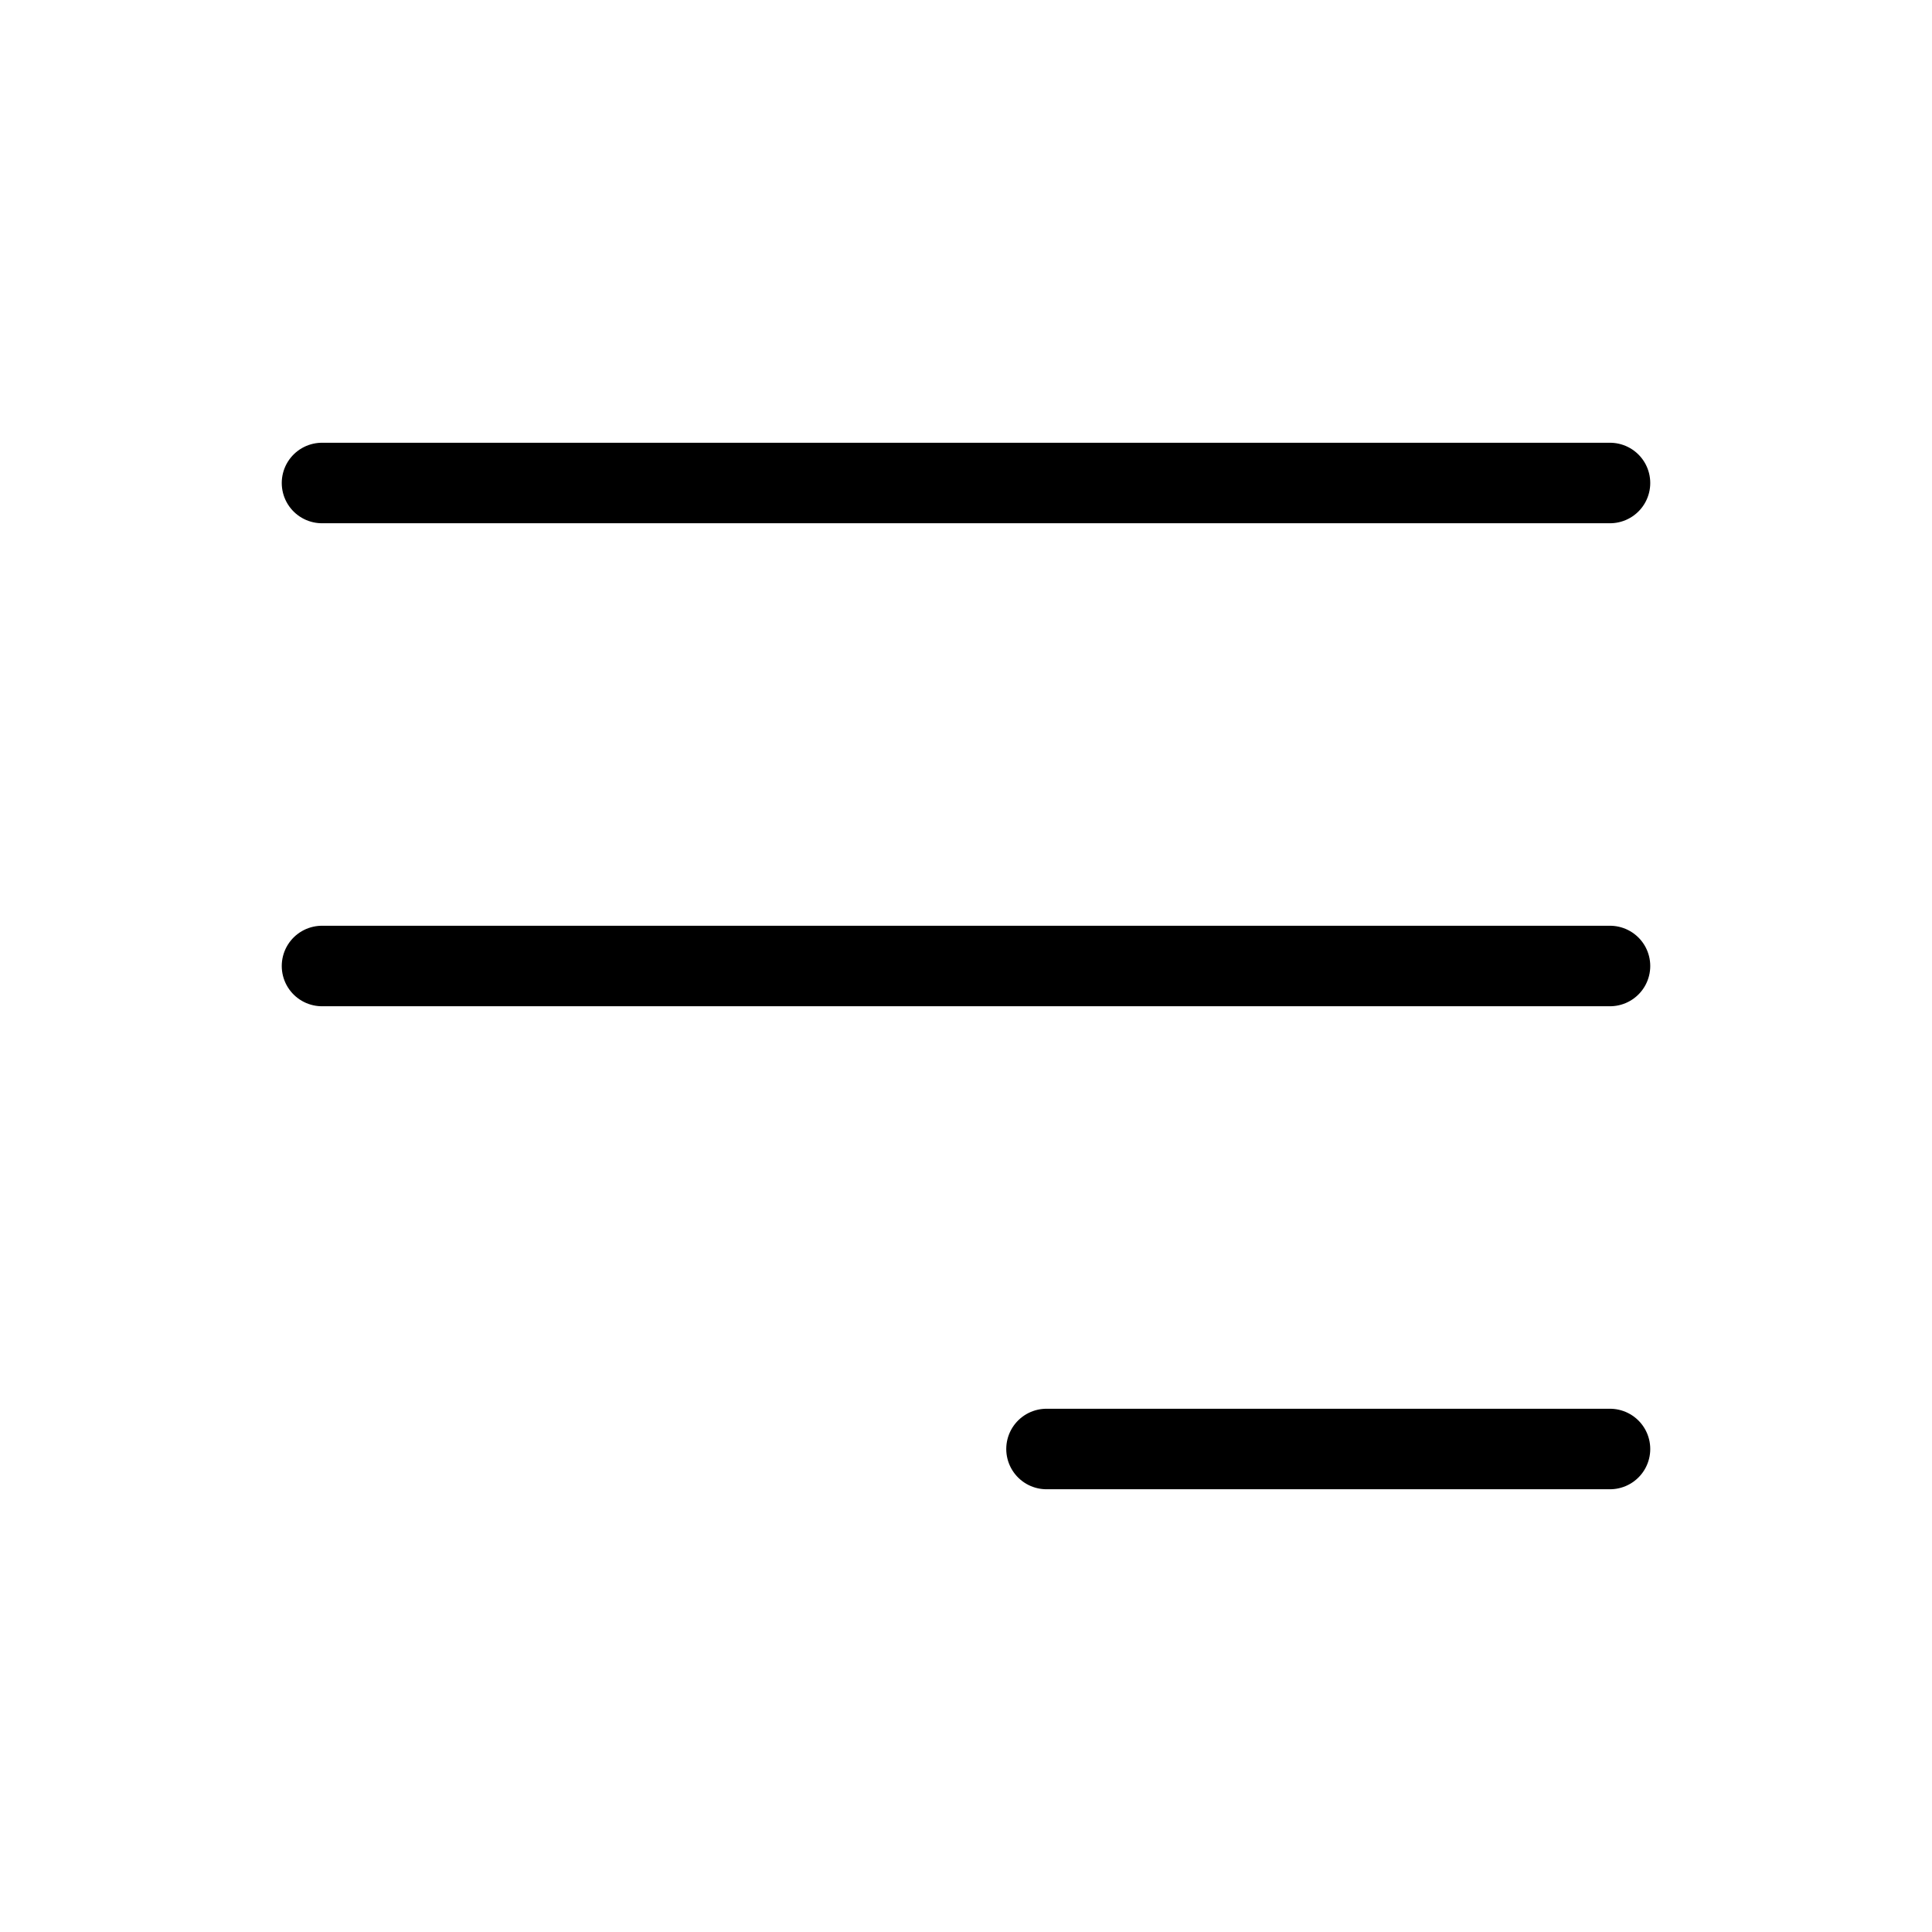
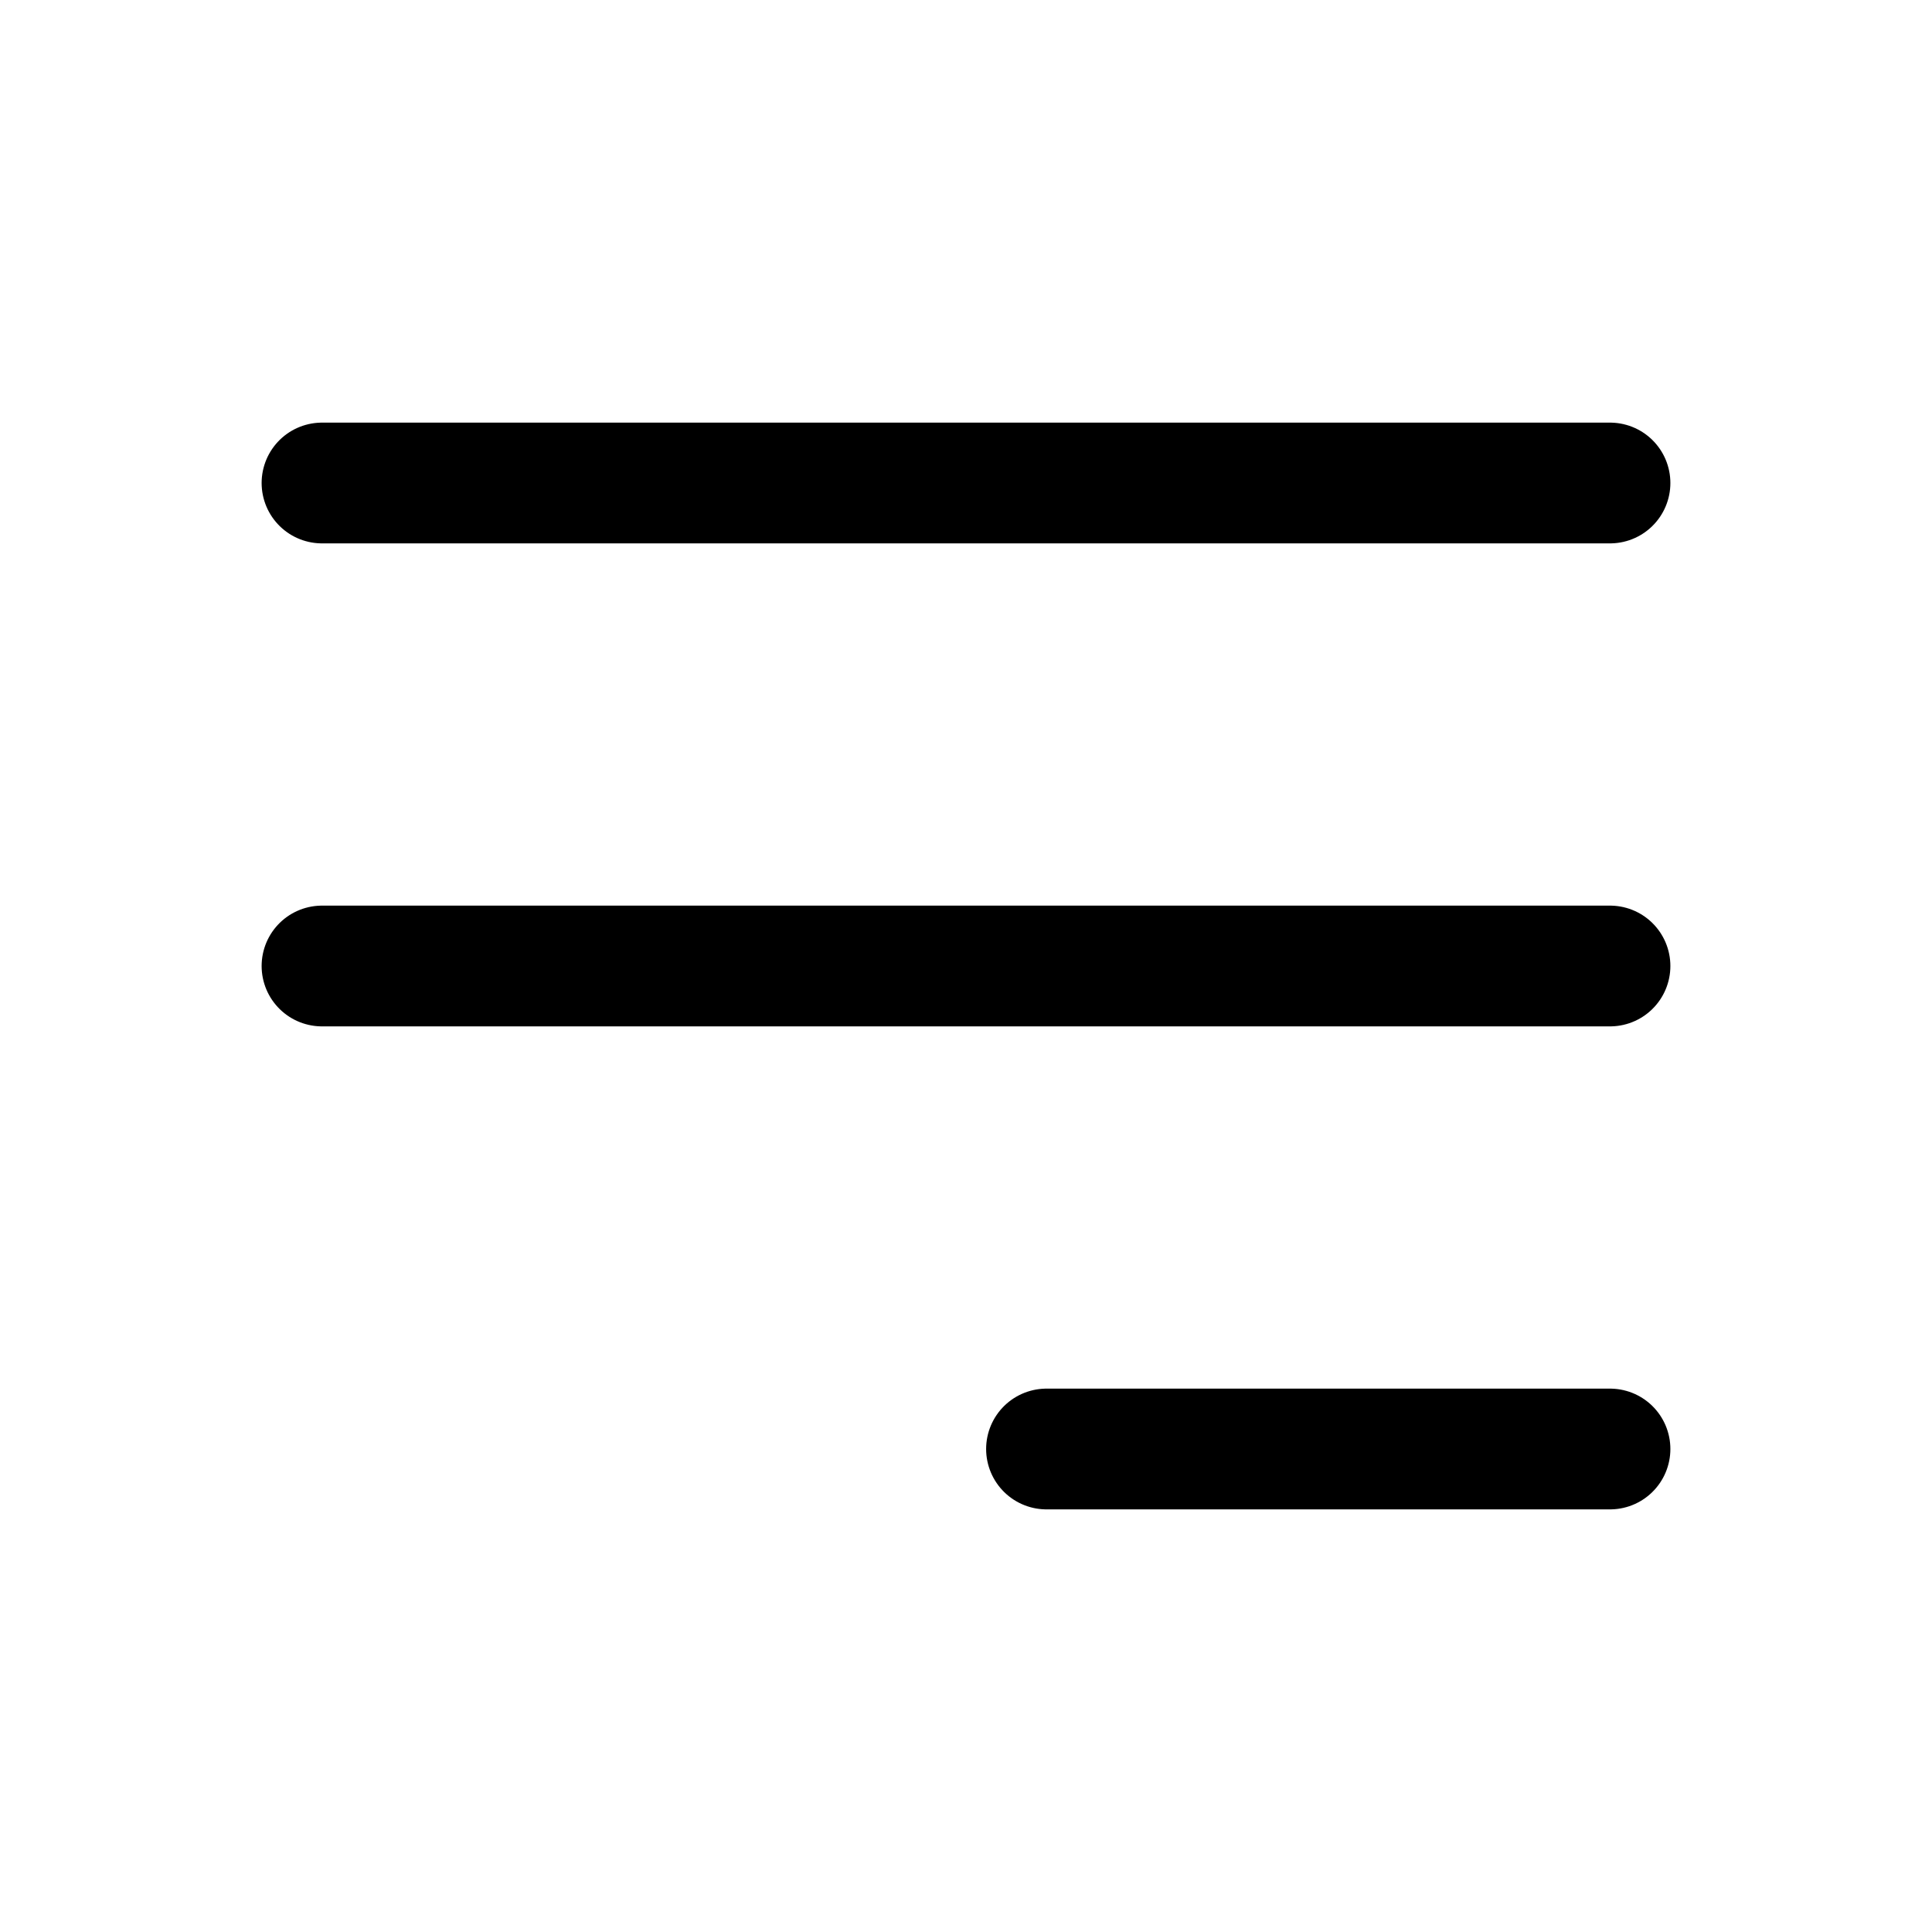
- <svg xmlns="http://www.w3.org/2000/svg" class="h-6 w-6" fill="none" viewBox="0 0 24 24" stroke="currentColor" stroke-width="1">
+ <svg xmlns="http://www.w3.org/2000/svg" class="h-6 w-6" fill="none" viewBox="0 0 24 24" stroke="currentColor" stroke-width="1.5">
  <path stroke-linecap="round" stroke-linejoin="round" d="M4 6h16M4 12h16m-7 6h7" />
</svg>
